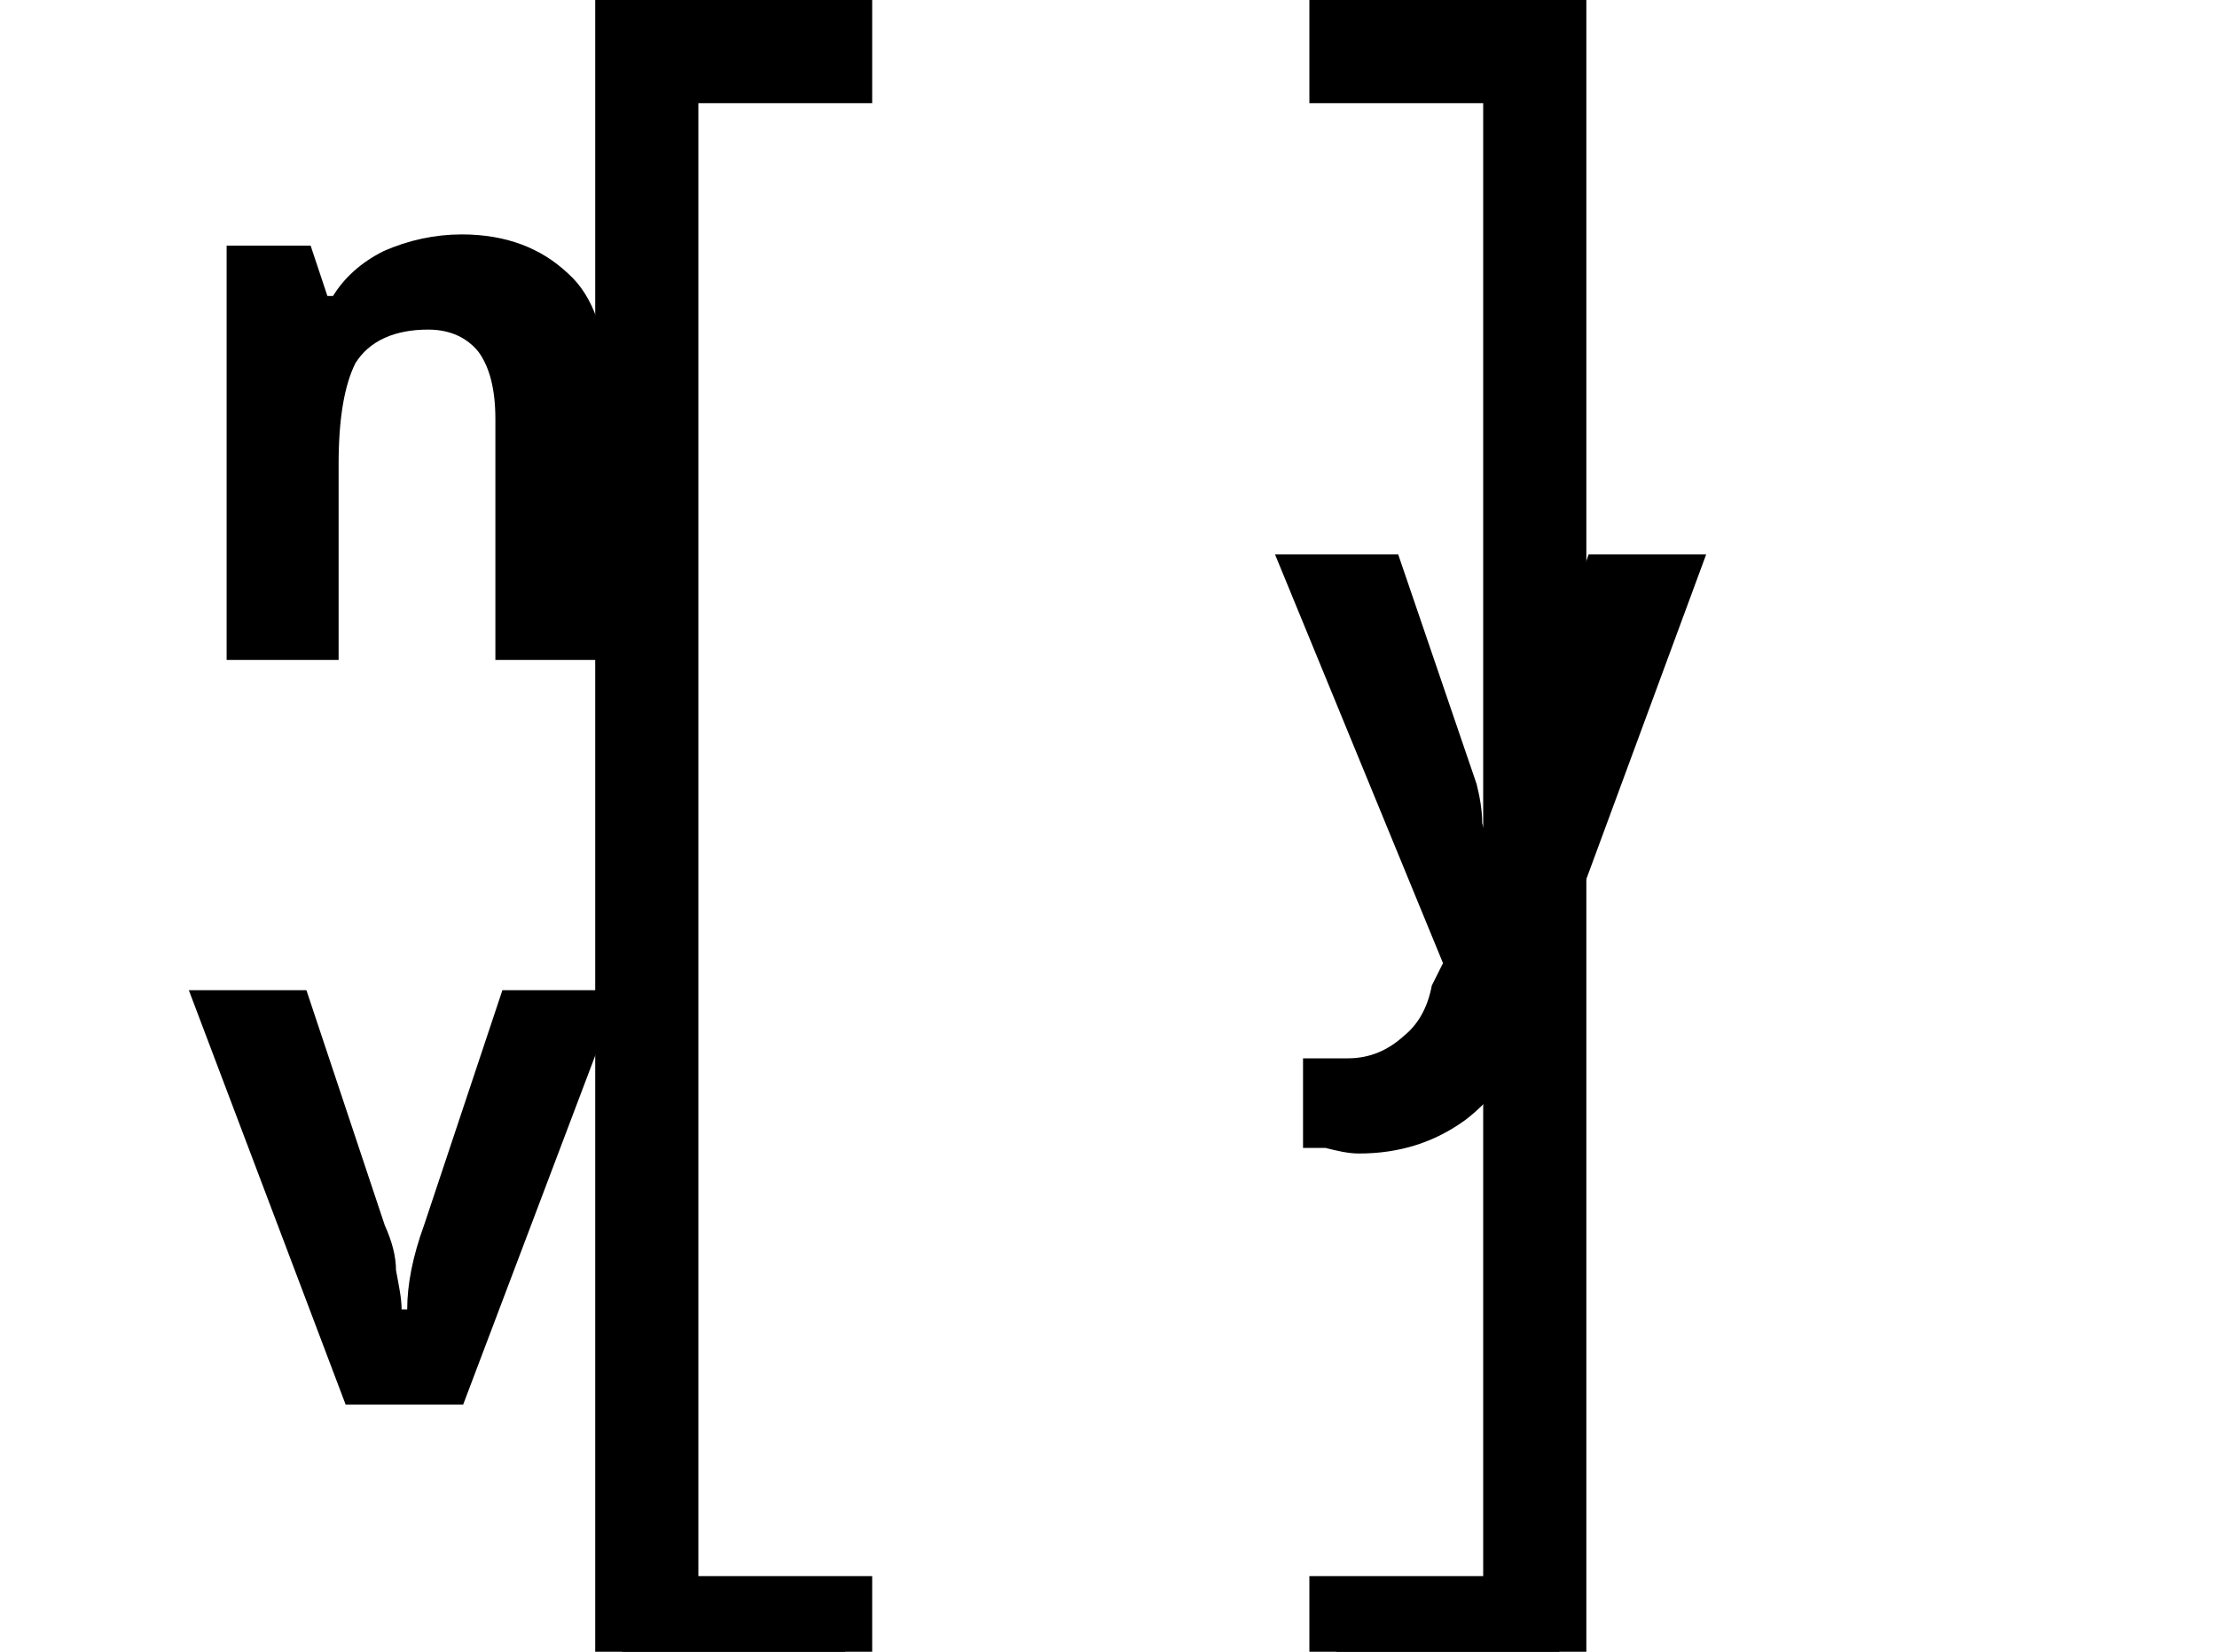
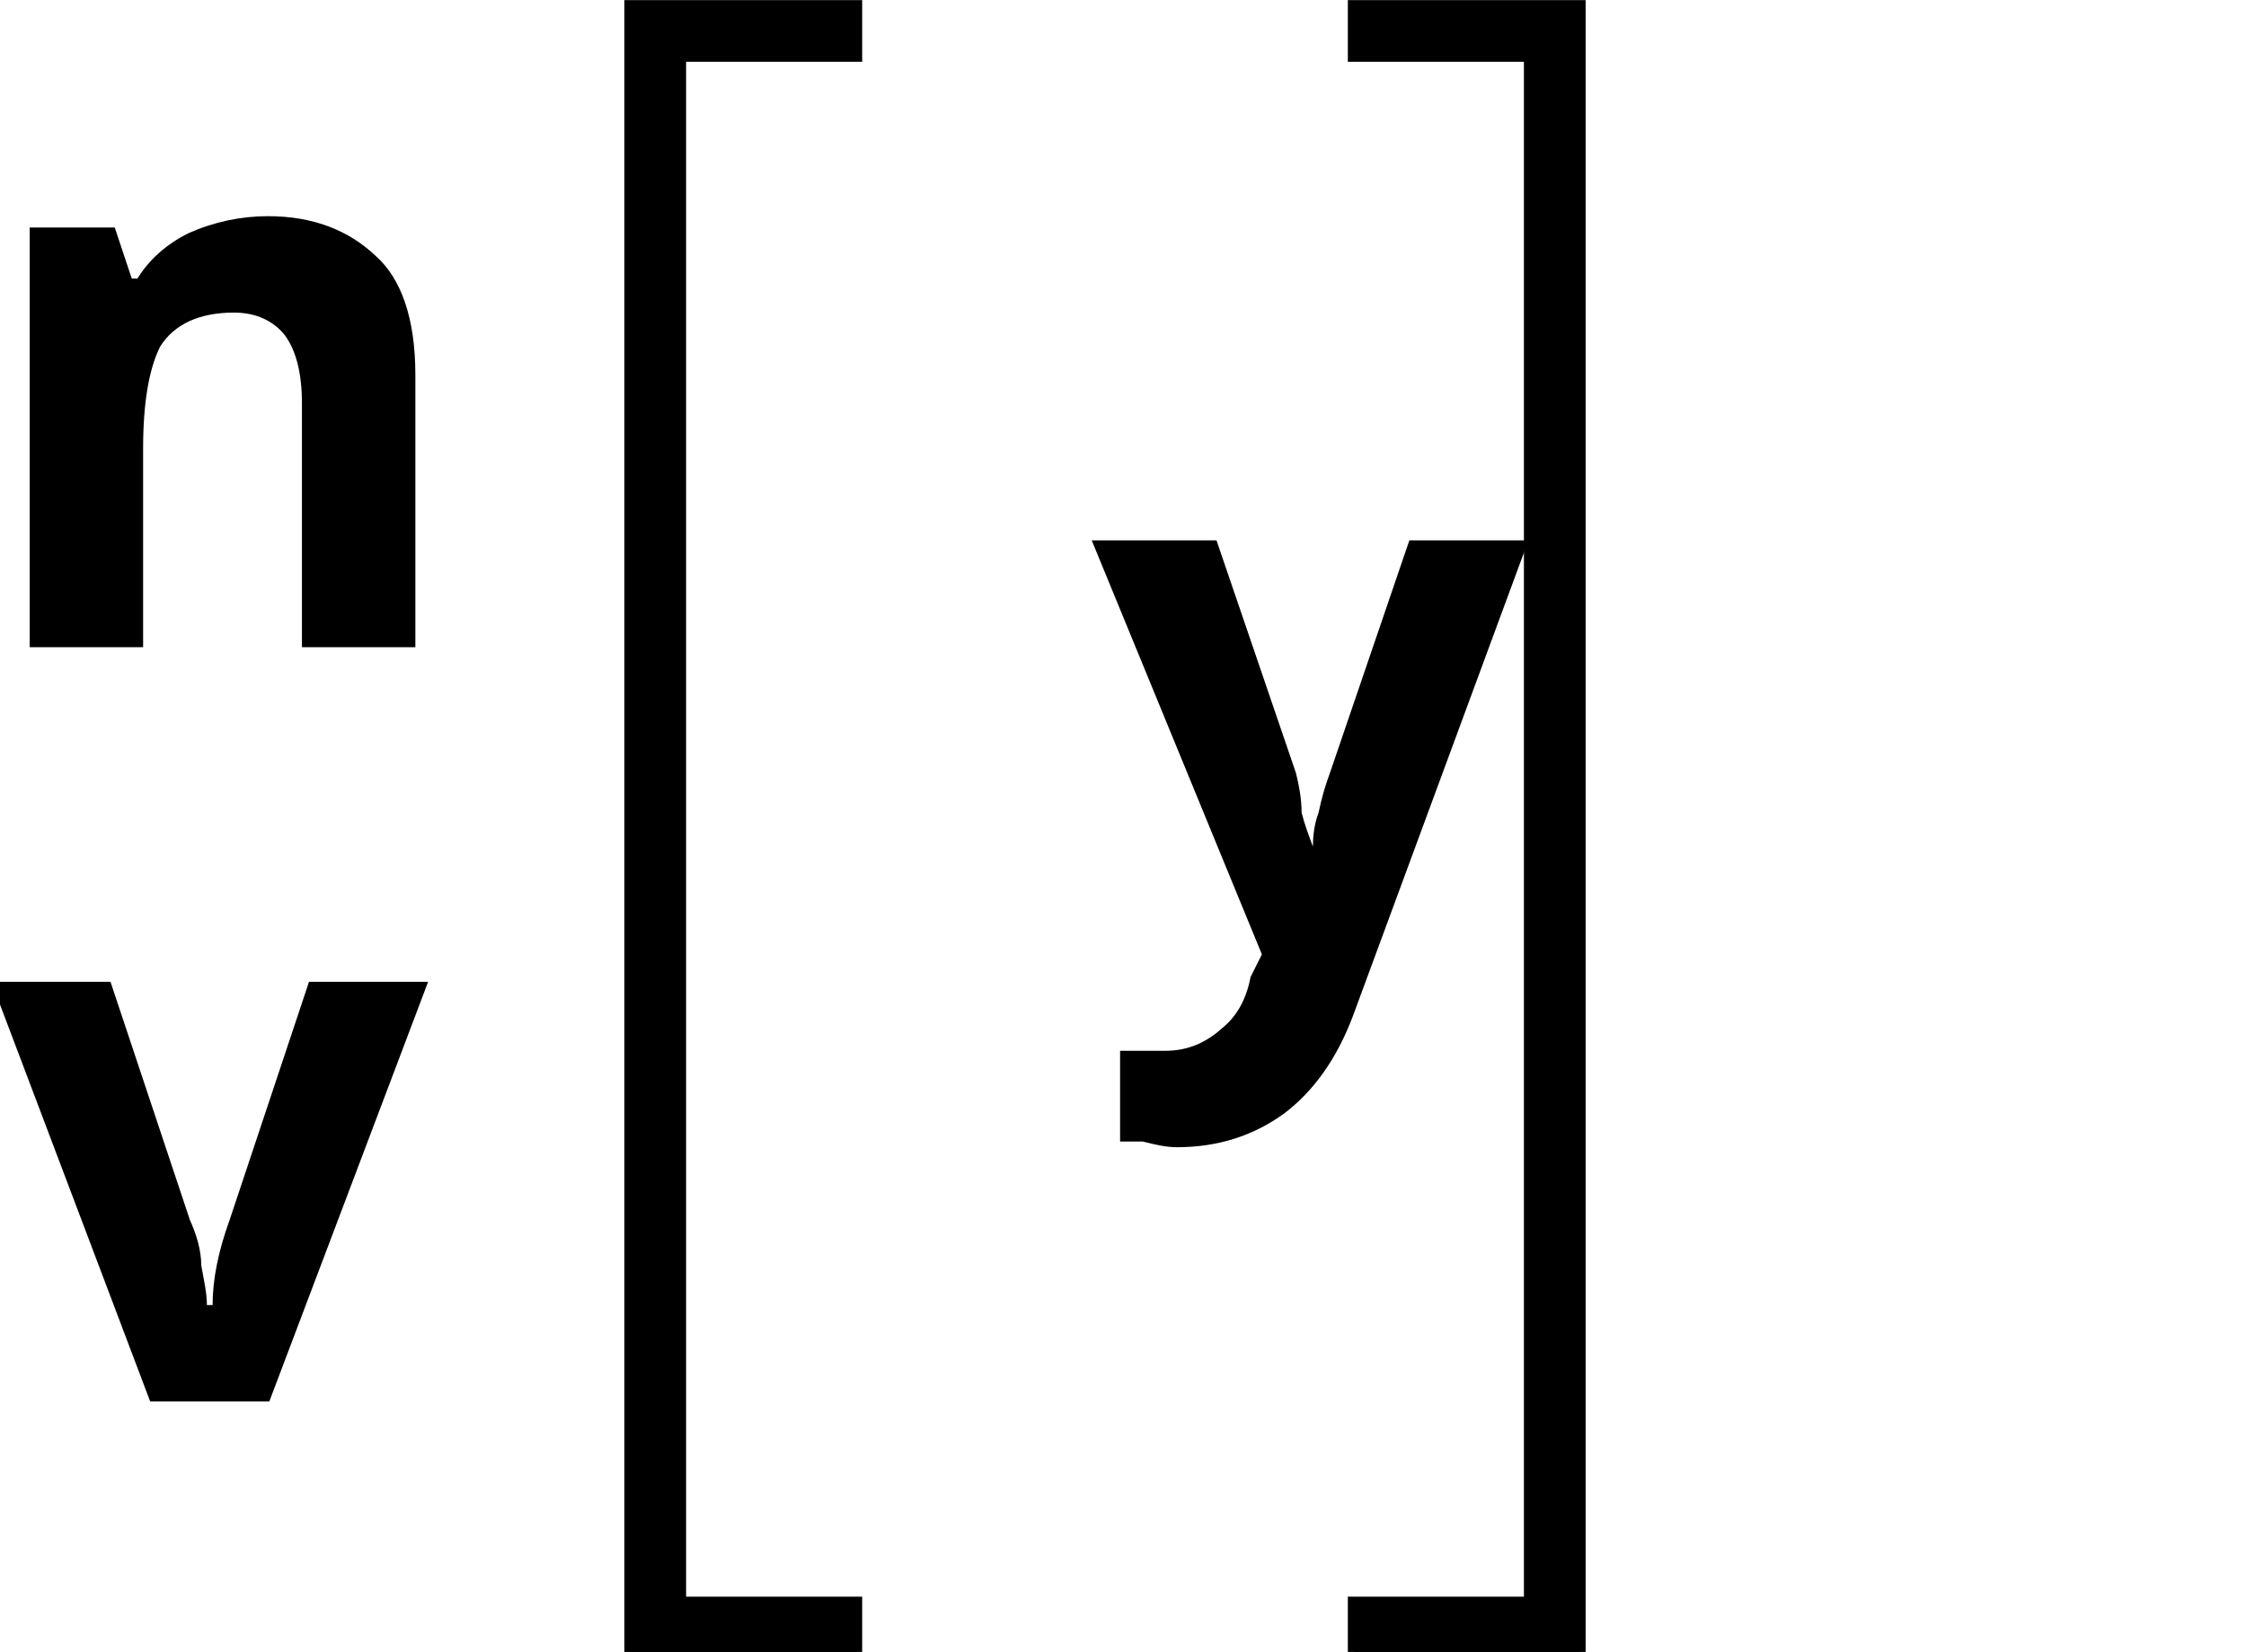
- <svg xmlns="http://www.w3.org/2000/svg" width="6.187mm" height="4.61mm" viewBox="0 0 6.187 4.61" version="1.1" id="svg5">
+ <svg xmlns="http://www.w3.org/2000/svg" width="108.76" height="80" viewBox="0 0 28.776 21.167" version="1.1" id="svg5">
  <defs id="defs2">
    <clipPath id="clipPath5822-3-3">
      <path d="M 6,0 H 9 V 14.348 H 6 Z m 0,0" id="path7357-6-2" />
    </clipPath>
    <clipPath id="clipPath6219-7-0">
      <path d="m 13,0 h 3 v 14.348 h -3 z m 0,0" id="path507-5-6" />
    </clipPath>
  </defs>
-   <g id="layer1" transform="translate(-119.7894,-28.03849)">
-     <text xml:space="preserve" style="font-weight:500;font-size:2.117px;font-family:Gulliver;-inkscape-font-specification:'Gulliver Medium';text-align:center;text-anchor:middle;fill:#000000;fill-opacity:1;stroke:#deab52;stroke-width:0.1;stroke-linecap:round;stroke-opacity:0.937;stop-color:#000000" x="120.389" y="30.759" id="text6944-1">
-       <tspan id="tspan6942-5" style="font-style:normal;font-variant:normal;font-weight:bold;font-stretch:normal;font-family:Montserrat;-inkscape-font-specification:'Montserrat Bold';fill:#000000;fill-opacity:1;stroke:none;stroke-width:0.1" x="120.389" y="30.759">e</tspan>
-     </text>
-     <g clip-path="url(#clipPath5822-3-3)" clip-rule="nonzero" id="g44-9-4" transform="matrix(0.352778,0,0,0.352778,119.2225,27.58675)" style="stroke:#000000;stroke-width:0.425;stroke-opacity:1">
-       <g style="fill:#000000;fill-opacity:1;stroke:#000000;stroke-width:0.425;stroke-opacity:1" id="g572-1-7">
-         <g id="g570-2-6" transform="translate(4.794,0.29)" style="stroke:#000000;stroke-width:0.425;stroke-opacity:1">
-           <path style="stroke:#000000;stroke-width:0.425;stroke-opacity:1" d="M 1.734,14.062 H 3.5 V 13.672 H 2.125 V 1.594 H 3.5 V 1.203 H 1.734 Z" id="path73-7-5" />
+   <g id="layer1" transform="translate(-119.7894,-28.23188)">
+     <g id="g1" transform="matrix(4.650859,0,0,4.650859,-437.3342,-102.444)" style="stroke-width:0.215">
+       <text xml:space="preserve" style="font-weight:500;font-size:2.117px;font-family:Gulliver;-inkscape-font-specification:'Gulliver Medium';text-align:center;text-anchor:middle;fill:#000000;fill-opacity:1;stroke:#deab52;stroke-width:0.022;stroke-linecap:round;stroke-opacity:0.937;stop-color:#000000" x="120.389" y="30.759" id="text6944-1">
+         <tspan id="tspan6942-5" style="font-style:normal;font-variant:normal;font-weight:bold;font-stretch:normal;font-family:Montserrat;-inkscape-font-specification:'Montserrat Bold';fill:#000000;fill-opacity:1;stroke:none;stroke-width:0.022" x="120.389" y="30.759">e</tspan>
+       </text>
+       <g clip-path="url(#clipPath5822-3-3)" clip-rule="nonzero" id="g44-9-4" transform="matrix(0.352778,0,0,0.352778,119.2225,27.58675)" style="stroke:#000000;stroke-width:0.091;stroke-opacity:1">
+         <g style="fill:#000000;fill-opacity:1;stroke:#000000;stroke-width:0.091;stroke-opacity:1" id="g572-1-7">
+           <g id="g570-2-6" transform="translate(4.794,0.29)" style="stroke:#000000;stroke-width:0.091;stroke-opacity:1">
+             <path style="stroke:#000000;stroke-width:0.091;stroke-opacity:1" d="M 1.734,14.062 H 3.5 V 13.672 H 2.125 V 1.594 H 3.5 V 1.203 H 1.734 Z" id="path73-7-5" />
+           </g>
        </g>
      </g>
-     </g>
-     <g clip-path="url(#clipPath6219-7-0)" clip-rule="nonzero" id="g58-2-6" transform="matrix(0.352778,0,0,0.352778,118.8445,27.58675)" style="stroke:#000000;stroke-width:0.425;stroke-opacity:1">
-       <g style="fill:#000000;fill-opacity:1;stroke:#000000;stroke-width:0.425;stroke-opacity:1" id="g56-6-9">
-         <g id="use54-1-3" transform="translate(13.077,0.29)" style="stroke:#000000;stroke-width:0.425;stroke-opacity:1">
-           <path style="stroke:#000000;stroke-width:0.425;stroke-opacity:1" d="m 1.547,13.672 h -1.375 V 14.062 H 1.938 V 1.203 H 0.172 v 0.391 h 1.375 z" id="path85-8-7" />
+       <g clip-path="url(#clipPath6219-7-0)" clip-rule="nonzero" id="g58-2-6" transform="matrix(0.352778,0,0,0.352778,118.8445,27.58675)" style="stroke:#000000;stroke-width:0.091;stroke-opacity:1">
+         <g style="fill:#000000;fill-opacity:1;stroke:#000000;stroke-width:0.091;stroke-opacity:1" id="g56-6-9">
+           <g id="use54-1-3" transform="translate(13.077,0.29)" style="stroke:#000000;stroke-width:0.091;stroke-opacity:1">
+             <path style="stroke:#000000;stroke-width:0.091;stroke-opacity:1" d="m 1.547,13.672 h -1.375 V 14.062 H 1.938 V 1.203 H 0.172 v 0.391 h 1.375 z" id="path85-8-7" />
+           </g>
        </g>
      </g>
-     </g>
-     <g id="g7488" transform="translate(0,-0.04164856)">
-       <text xml:space="preserve" style="font-style:normal;font-variant:normal;font-weight:bold;font-stretch:normal;font-size:2.117px;font-family:Montserrat;-inkscape-font-specification:'Montserrat Bold';text-align:center;text-anchor:middle;fill:#000000;fill-opacity:1;stroke:none;stroke-width:0.1;stroke-linecap:round;stroke-opacity:0.937;stop-color:#000000" x="122.873" y="29.923" id="text7100-4">
-         <tspan id="tspan7098-5" style="fill:#000000;fill-opacity:1;stroke-width:0.1" x="122.873" y="29.923">n</tspan>
-       </text>
-       <text xml:space="preserve" style="font-style:normal;font-variant:normal;font-weight:bold;font-stretch:normal;font-size:2.117px;font-family:Montserrat;-inkscape-font-specification:'Montserrat Bold';text-align:center;text-anchor:middle;fill:#000000;fill-opacity:1;stroke:none;stroke-width:0.1;stroke-linecap:round;stroke-opacity:0.937;stop-color:#000000" x="122.848" y="32.003" id="text7104-2">
-         <tspan id="tspan7102-5" style="fill:#000000;fill-opacity:1;stroke-width:0.1" x="122.848" y="32.003">v</tspan>
+       <g id="g7488" transform="translate(0,-0.04164856)" style="stroke-width:0.215">
+         <text xml:space="preserve" style="font-style:normal;font-variant:normal;font-weight:bold;font-stretch:normal;font-size:2.117px;font-family:Montserrat;-inkscape-font-specification:'Montserrat Bold';text-align:center;text-anchor:middle;fill:#000000;fill-opacity:1;stroke:none;stroke-width:0.022;stroke-linecap:round;stroke-opacity:0.937;stop-color:#000000" x="122.873" y="29.923" id="text7100-4">
+           <tspan id="tspan7098-5" style="fill:#000000;fill-opacity:1;stroke-width:0.022" x="122.873" y="29.923">n</tspan>
+         </text>
+         <text xml:space="preserve" style="font-style:normal;font-variant:normal;font-weight:bold;font-stretch:normal;font-size:2.117px;font-family:Montserrat;-inkscape-font-specification:'Montserrat Bold';text-align:center;text-anchor:middle;fill:#000000;fill-opacity:1;stroke:none;stroke-width:0.022;stroke-linecap:round;stroke-opacity:0.937;stop-color:#000000" x="122.848" y="32.003" id="text7104-2">
+           <tspan id="tspan7102-5" style="fill:#000000;fill-opacity:1;stroke-width:0.022" x="122.848" y="32.003">v</tspan>
+         </text>
+       </g>
+       <text xml:space="preserve" style="font-style:normal;font-variant:normal;font-weight:bold;font-stretch:normal;font-size:2.117px;font-family:Montserrat;-inkscape-font-specification:'Montserrat Bold';text-align:center;text-anchor:middle;fill:#000000;fill-opacity:1;stroke:none;stroke-width:0.022;stroke-linecap:round;stroke-opacity:0.937;stop-color:#000000" x="125.327" y="30.742" id="text7108-4">
+         <tspan id="tspan7106-7" style="fill:#000000;fill-opacity:1;stroke-width:0.022" x="125.327" y="30.742">y</tspan>
      </text>
    </g>
-     <text xml:space="preserve" style="font-style:normal;font-variant:normal;font-weight:bold;font-stretch:normal;font-size:2.117px;font-family:Montserrat;-inkscape-font-specification:'Montserrat Bold';text-align:center;text-anchor:middle;fill:#000000;fill-opacity:1;stroke:none;stroke-width:0.1;stroke-linecap:round;stroke-opacity:0.937;stop-color:#000000" x="125.327" y="30.742" id="text7108-4">
-       <tspan id="tspan7106-7" style="fill:#000000;fill-opacity:1;stroke-width:0.1" x="125.327" y="30.742">y</tspan>
-     </text>
  </g>
</svg>
